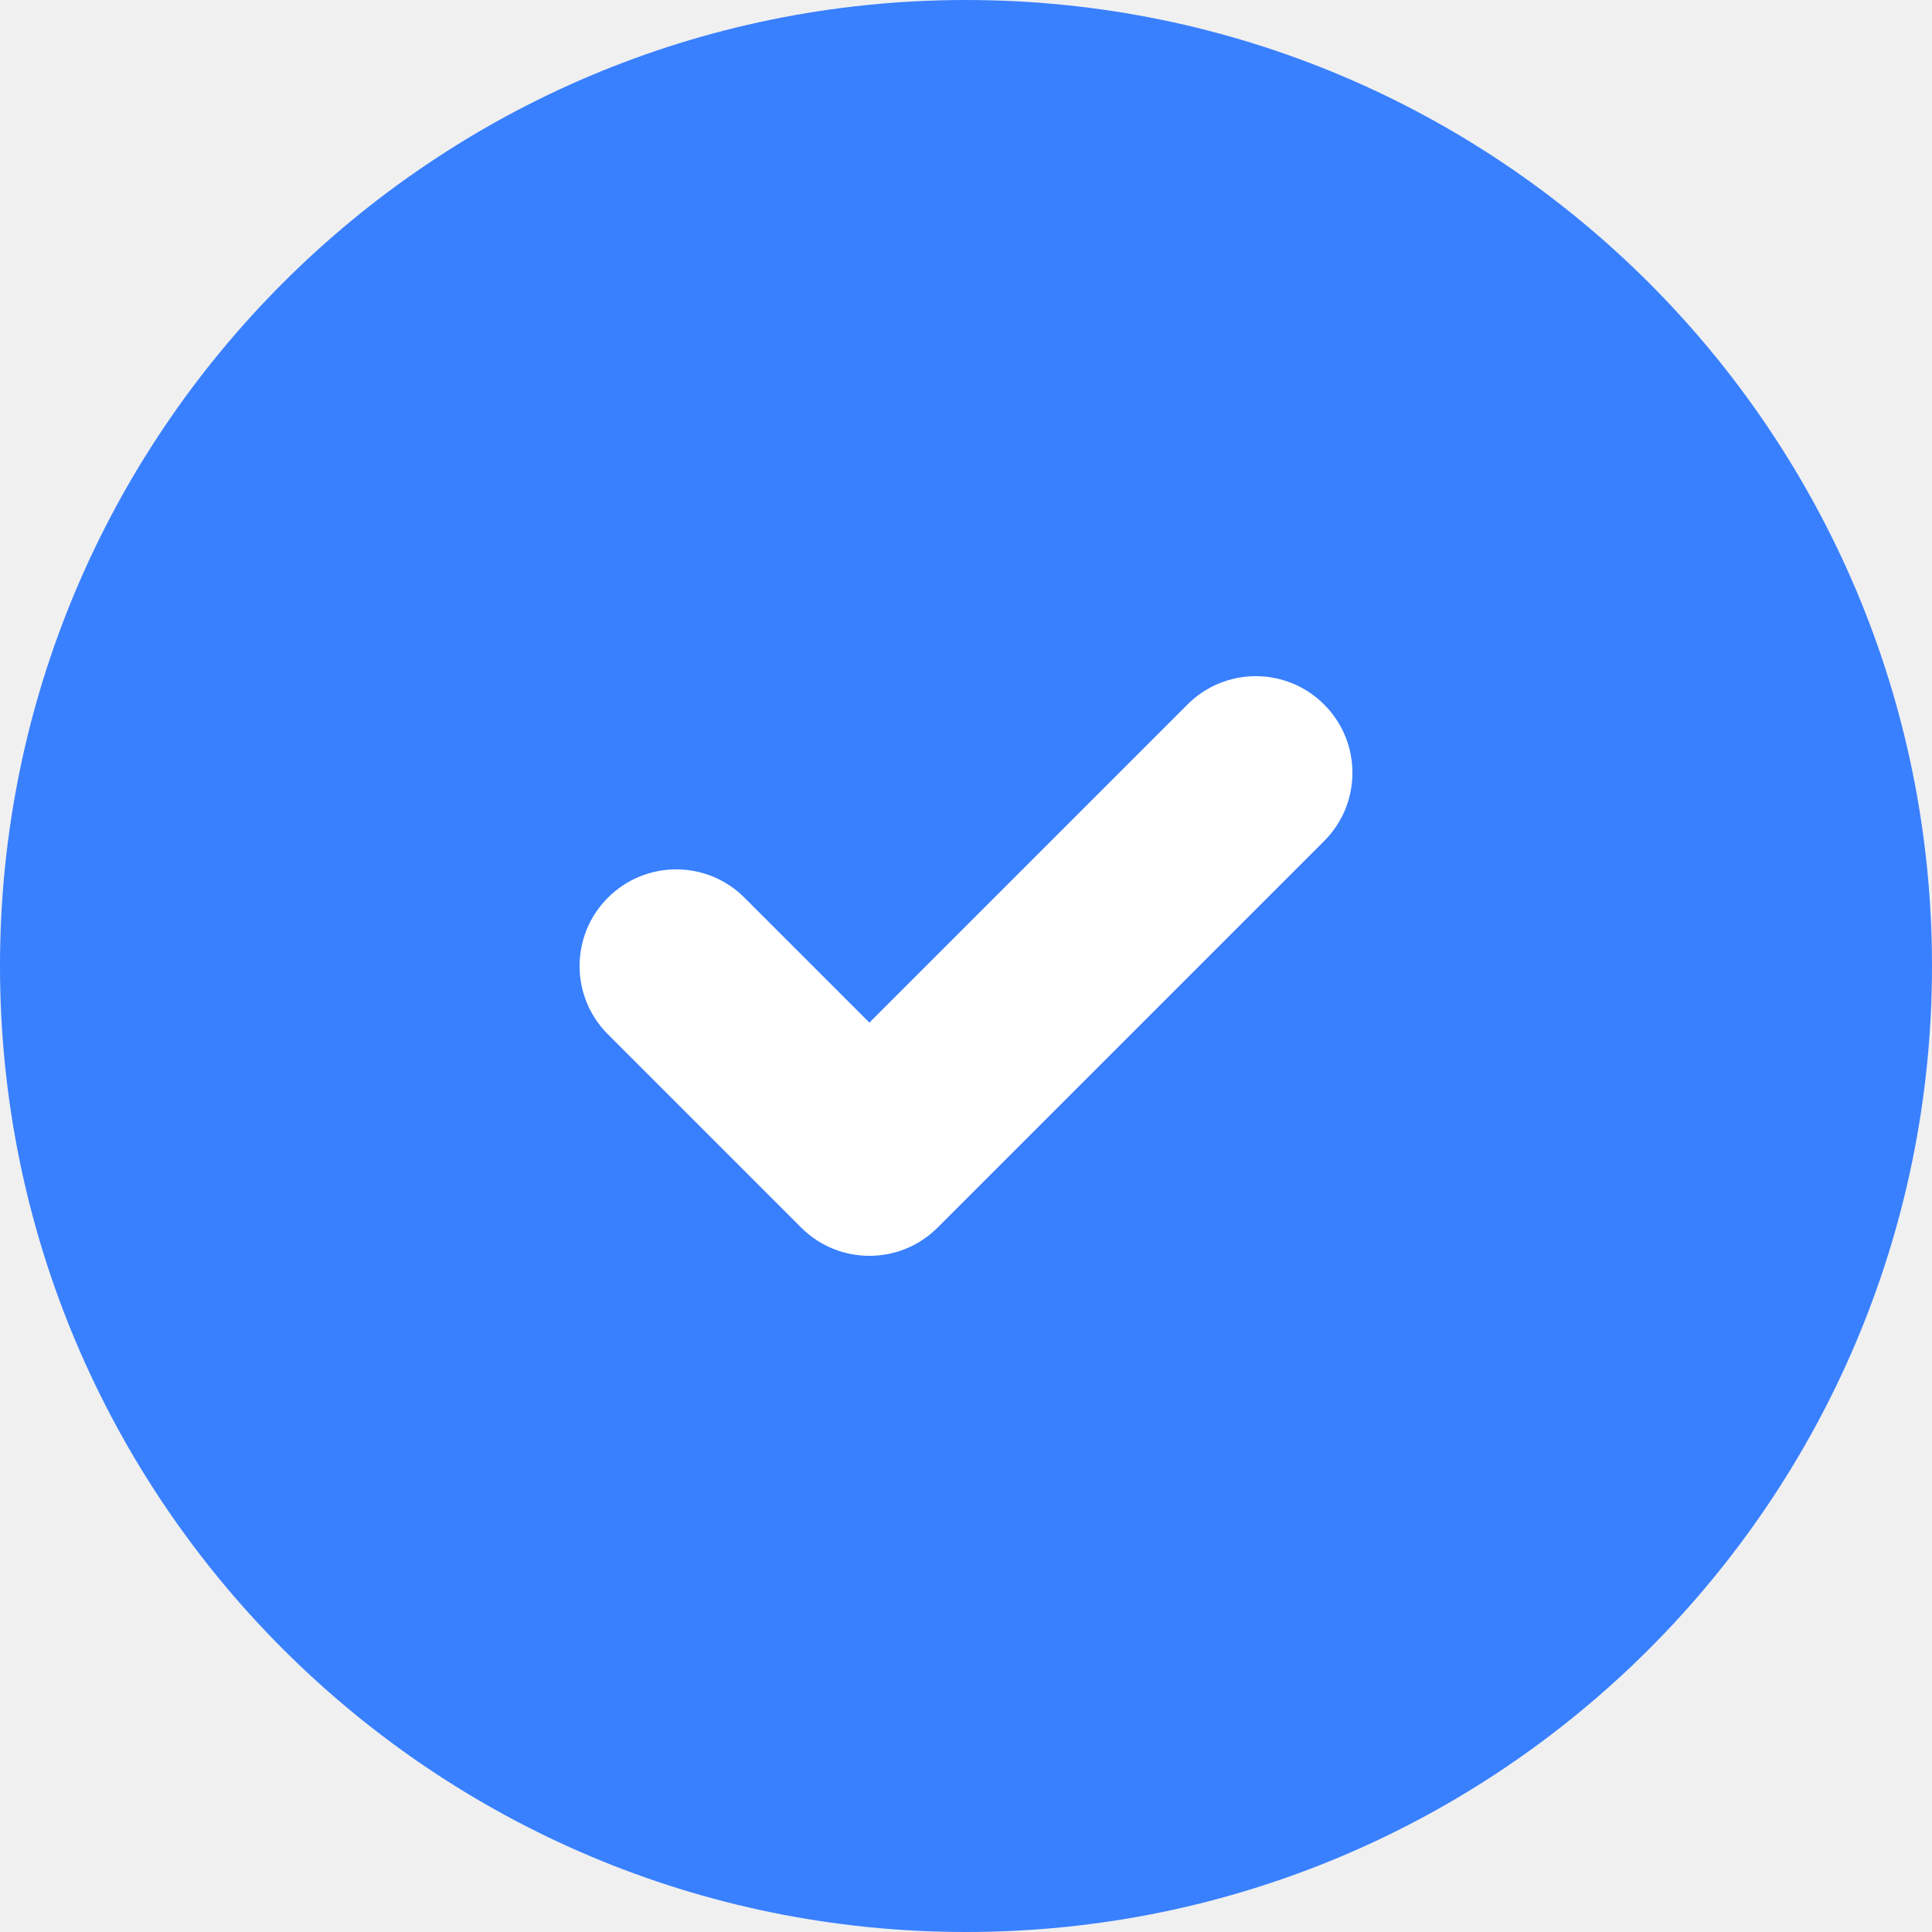
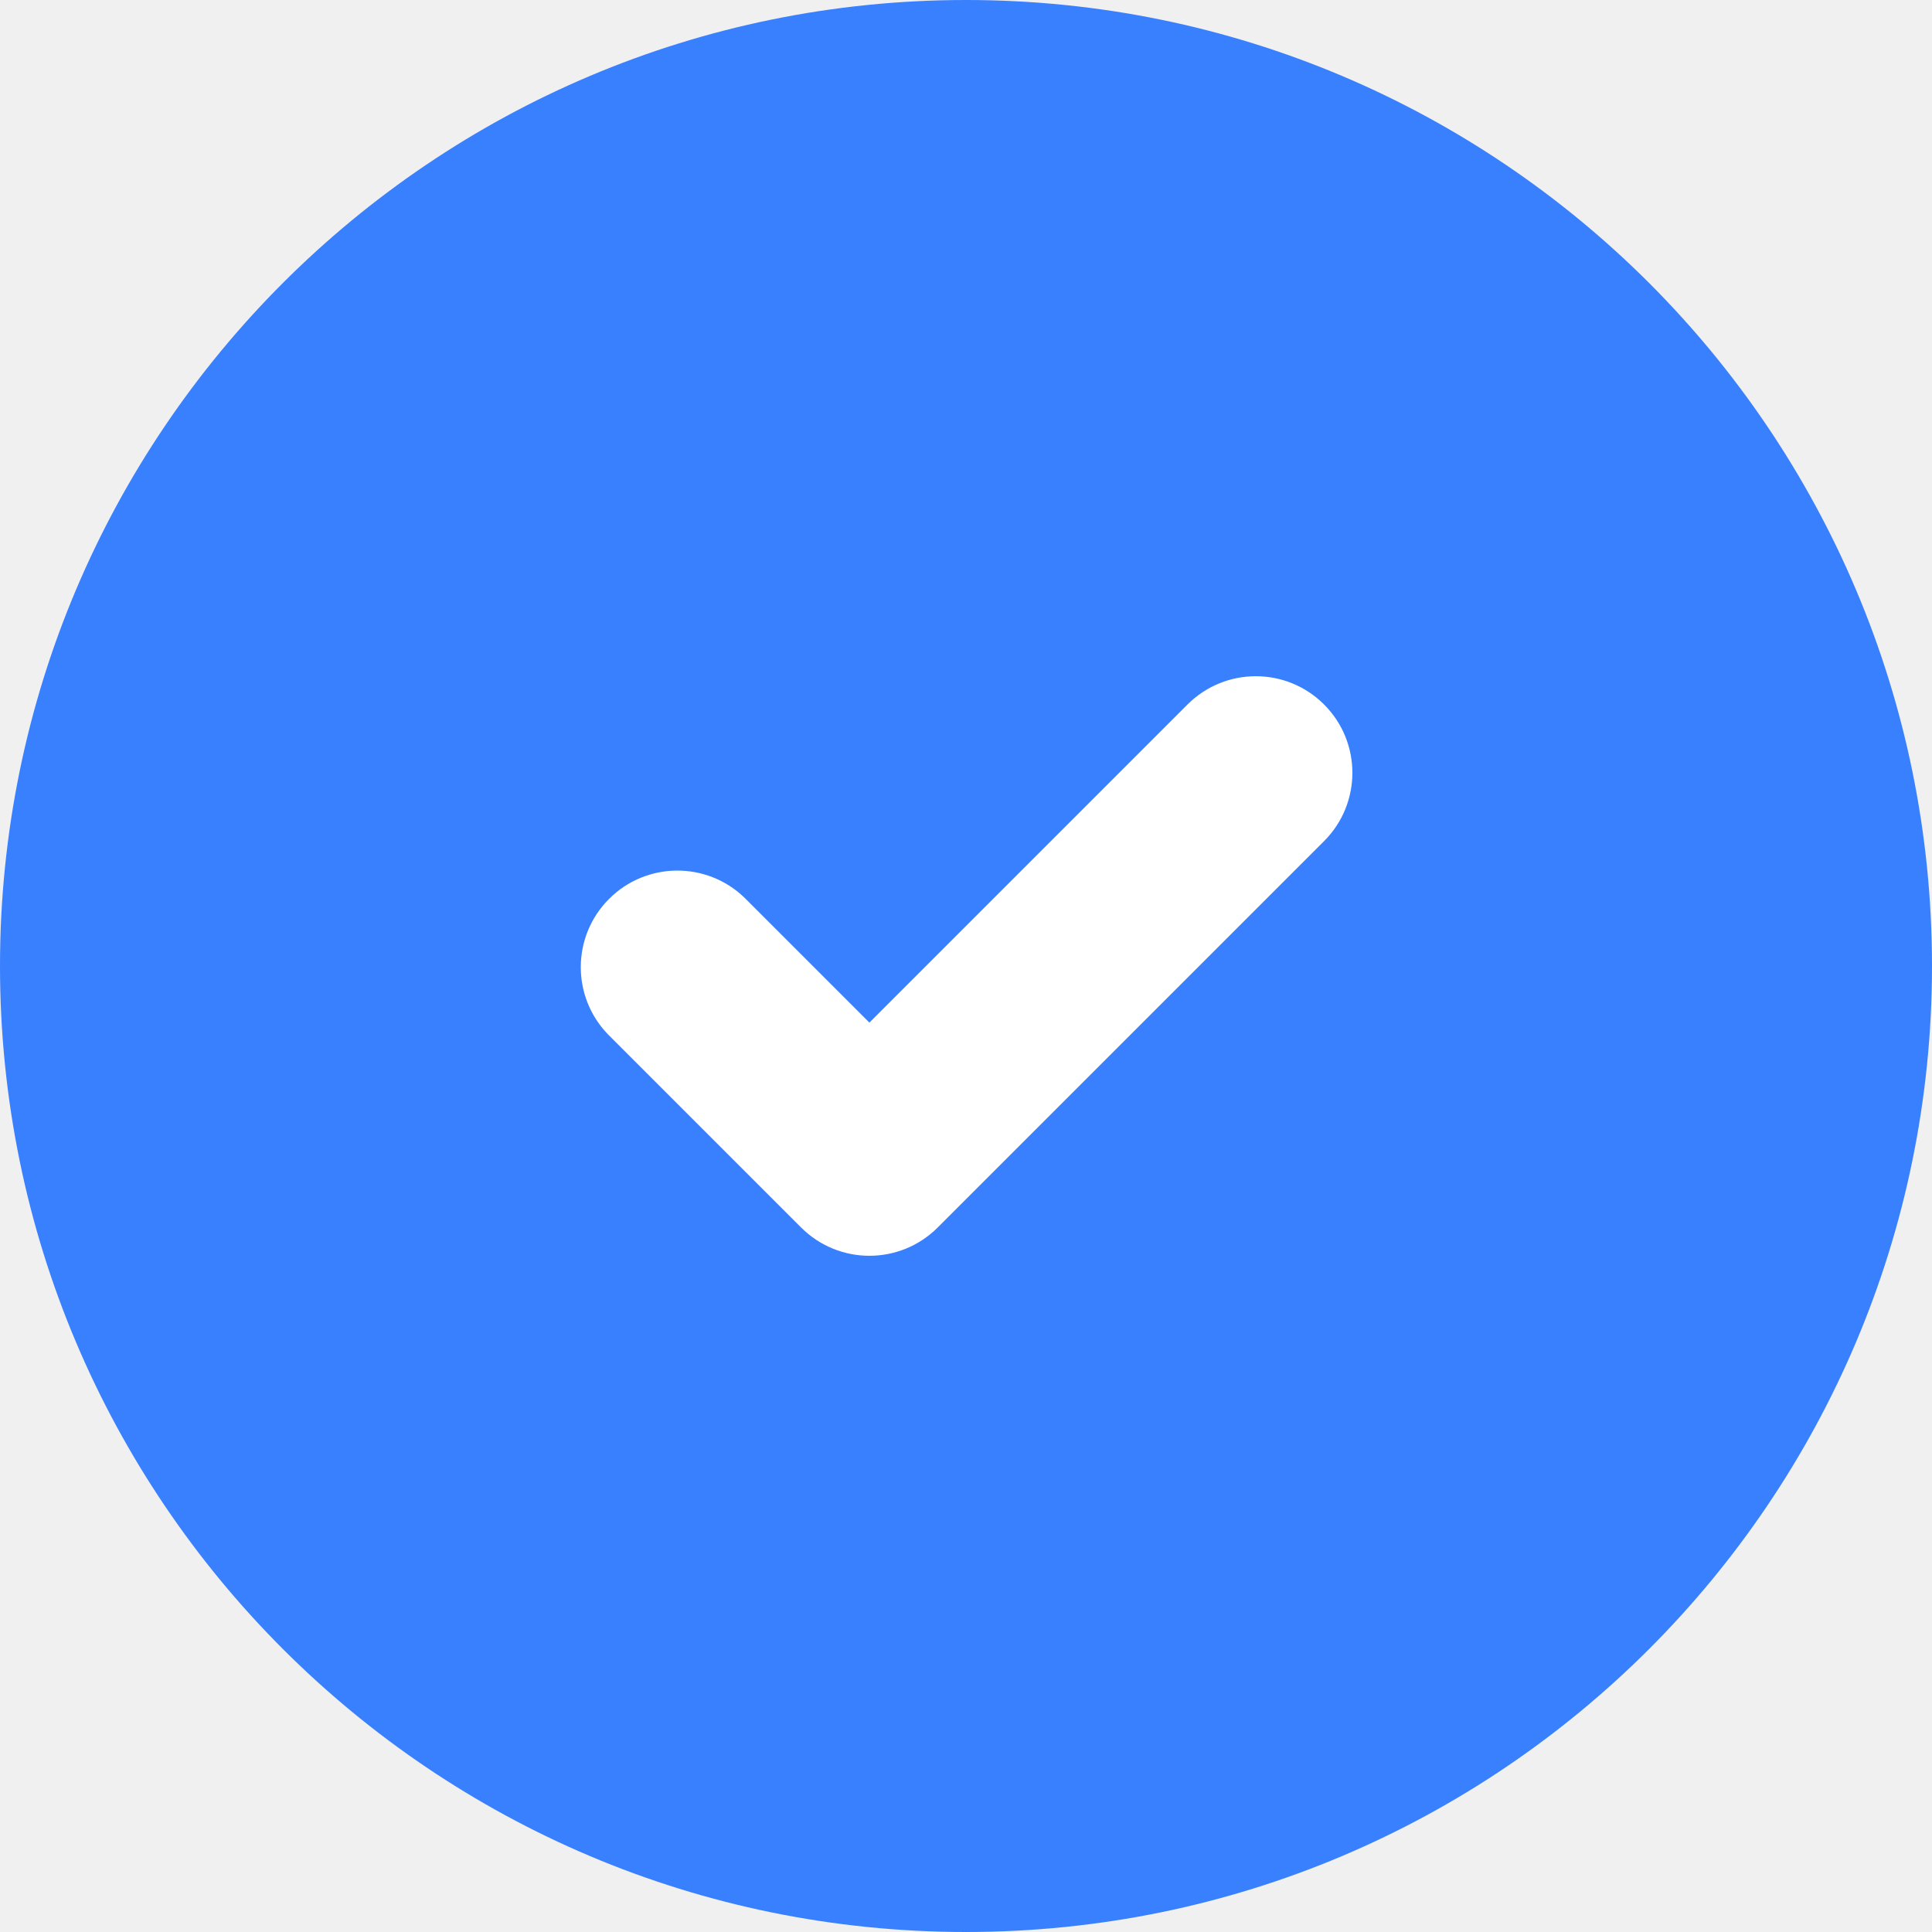
- <svg xmlns="http://www.w3.org/2000/svg" width="20" height="20" viewBox="0 0 20 20" fill="none">
+ <svg xmlns="http://www.w3.org/2000/svg" width="20" height="20" fill="none">
  <circle cx="10" cy="10" r="10" fill="#3980FF" />
-   <path fill-rule="evenodd" clip-rule="evenodd" d="M13.707 7.293C14.098 7.683 14.098 8.317 13.707 8.707L9.707 12.707C9.317 13.098 8.683 13.098 8.293 12.707L6.293 10.707C5.902 10.317 5.902 9.683 6.293 9.293C6.683 8.902 7.317 8.902 7.707 9.293L9 10.586L12.293 7.293C12.683 6.902 13.317 6.902 13.707 7.293Z" fill="white" />
+   <path fill-rule="evenodd" clip-rule="evenodd" d="M13.707 7.293a1 1 0 010 1.414l-4 4a1 1 0 01-1.414 0l-2-2a1 1 0 011.414-1.414L9 10.586l3.293-3.293a1 1 0 011.414 0z" fill="#fff" />
</svg>
